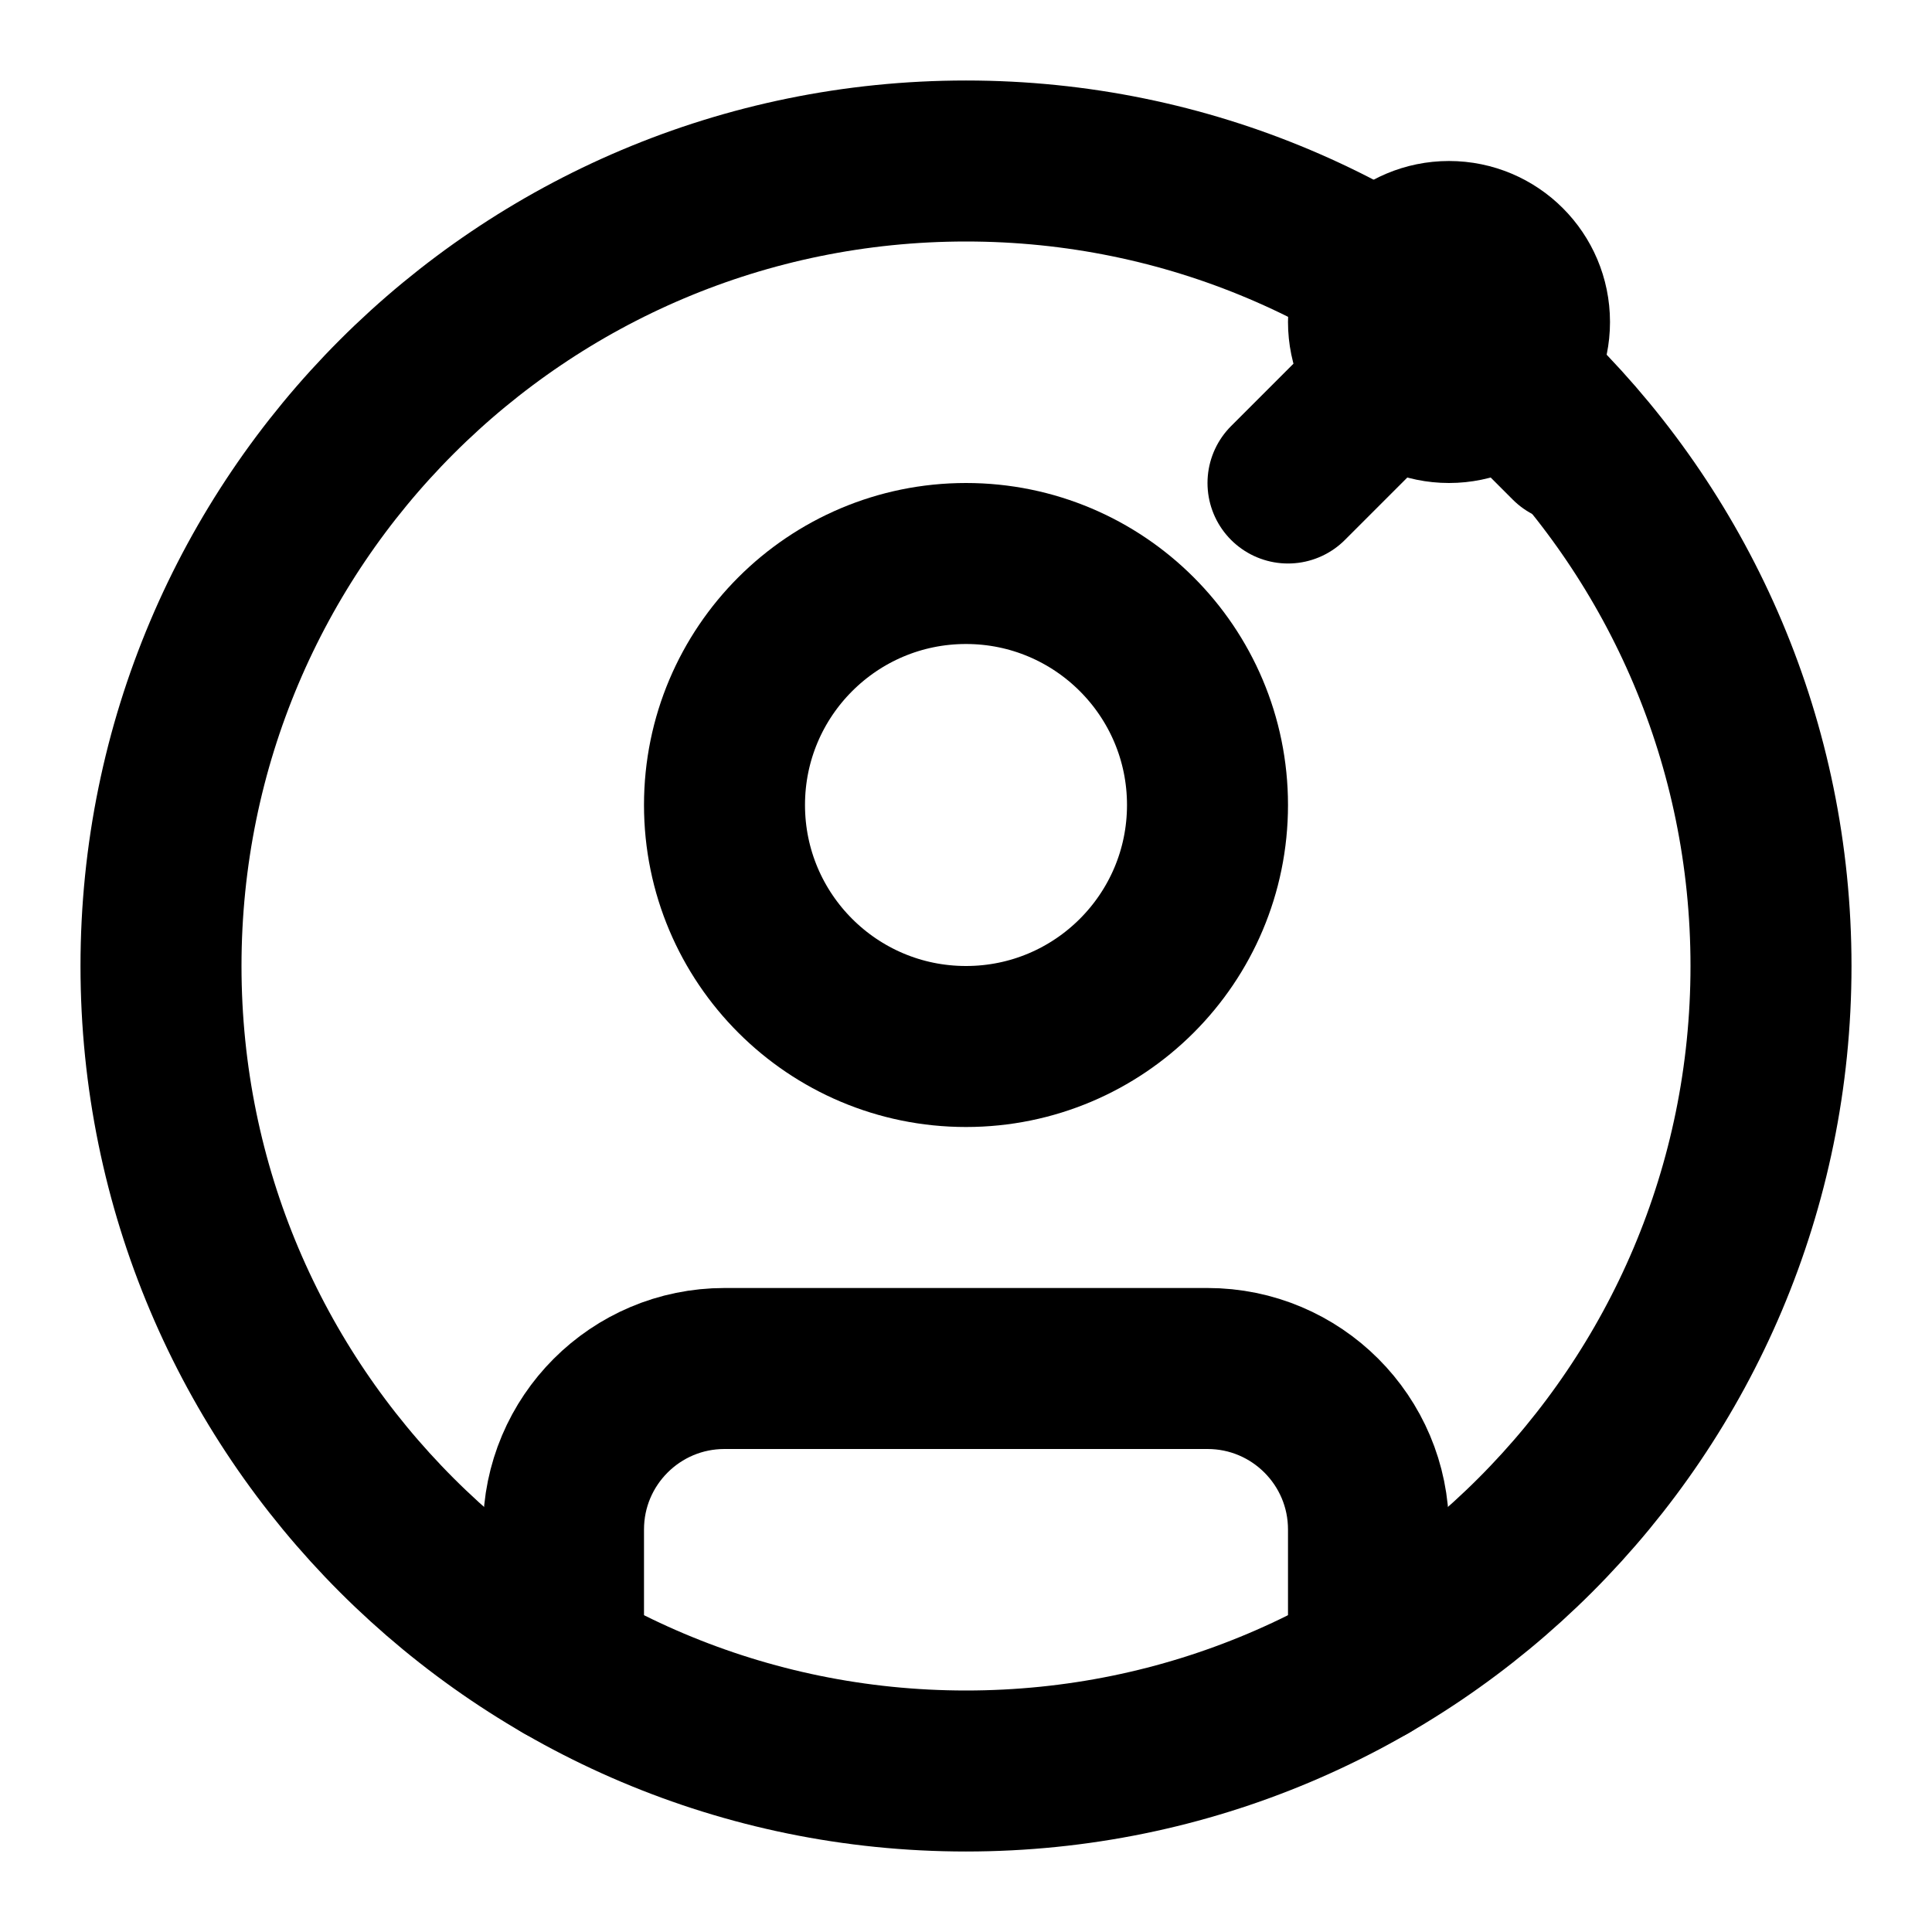
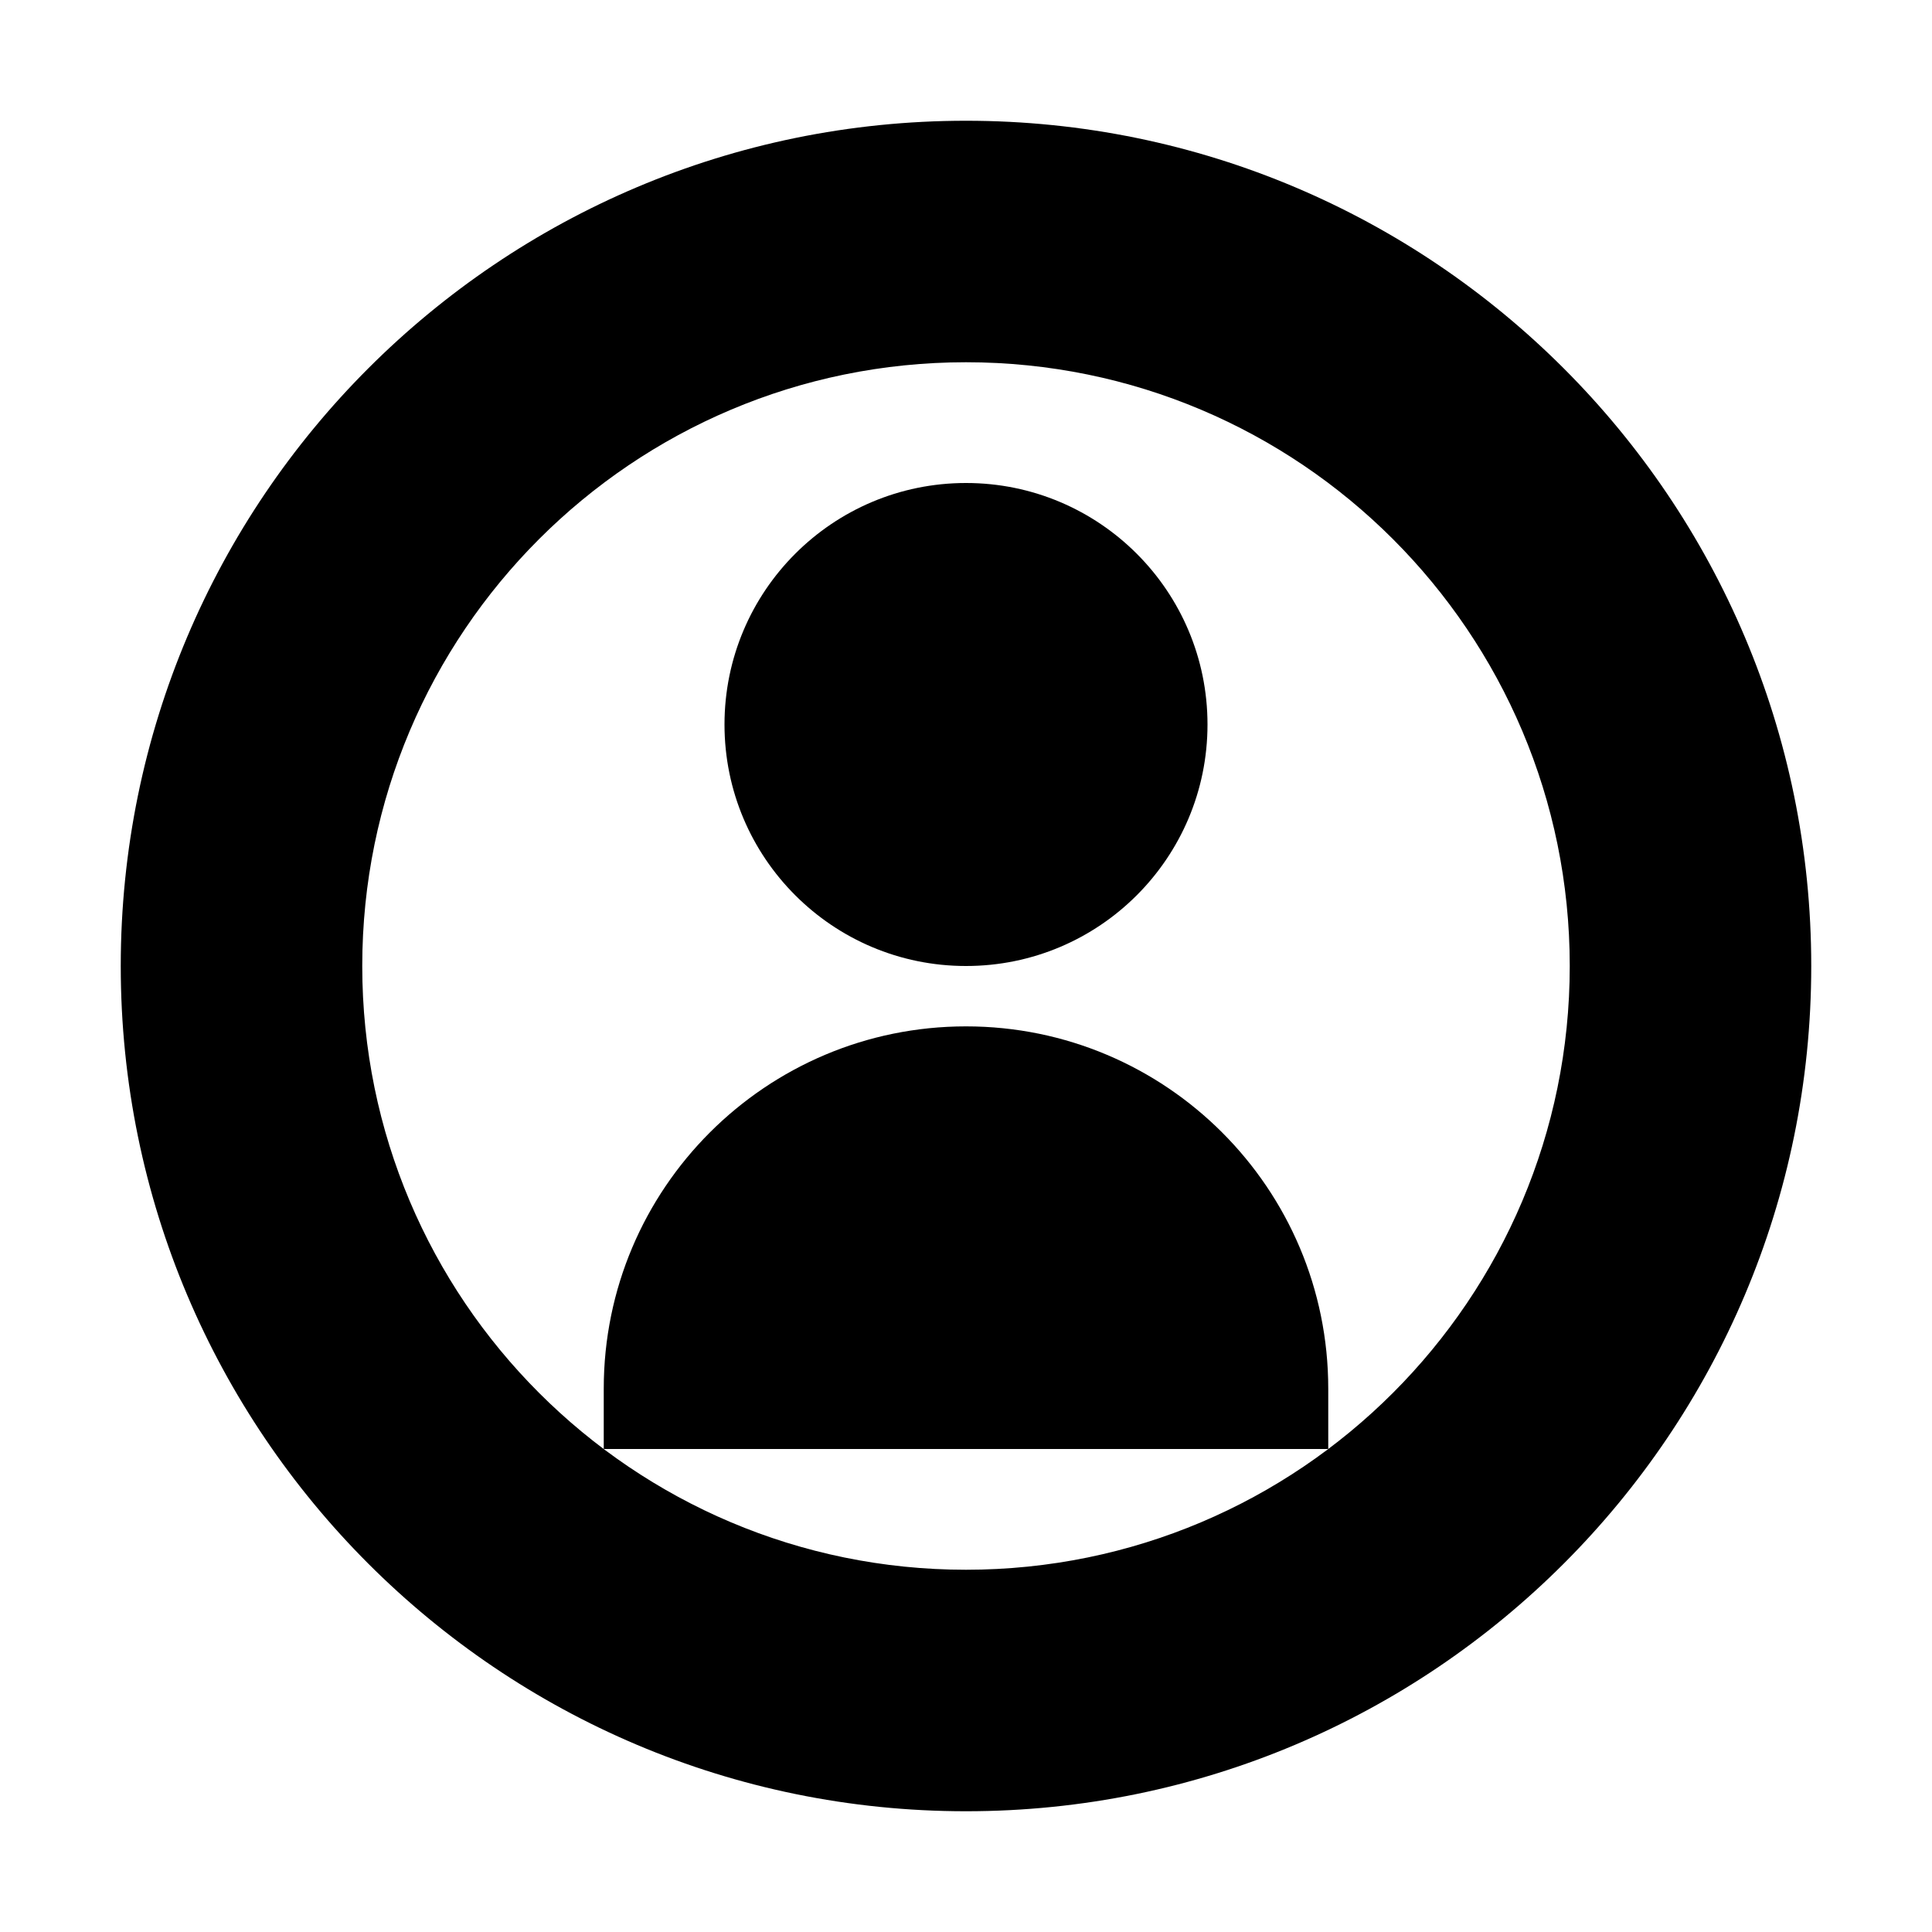
- <svg xmlns="http://www.w3.org/2000/svg" viewBox="0 0 24 24" fill="none" stroke="currentColor" stroke-width="2" stroke-linecap="round" stroke-linejoin="round">
-   <circle cx="12" cy="12" r="10" />
-   <circle cx="12" cy="10" r="3" />
-   <path d="M7 20.662V19a2 2 0 0 1 2-2h6a2 2 0 0 1 2 2v1.662" />
-   <path d="M16 6l2-2" />
-   <path d="M18 4l1.5 1.5" />
-   <circle cx="18" cy="4" r="1" fill="currentColor" />
+ <svg xmlns="http://www.w3.org/2000/svg" width="16" height="16" viewBox="0 0 16 16" fill="currentColor">
+   <path d="M8 1a7 7 0 1 0 0 14A7 7 0 0 0 8 1zM8 13a5 5 0 1 1 0-10 5 5 0 0 1 0 10z" />
+   <circle cx="8" cy="6" r="2" />
+   <path d="M5 11.5a3 3 0 0 1 6 0v.5H5v-.5z" />
</svg>
